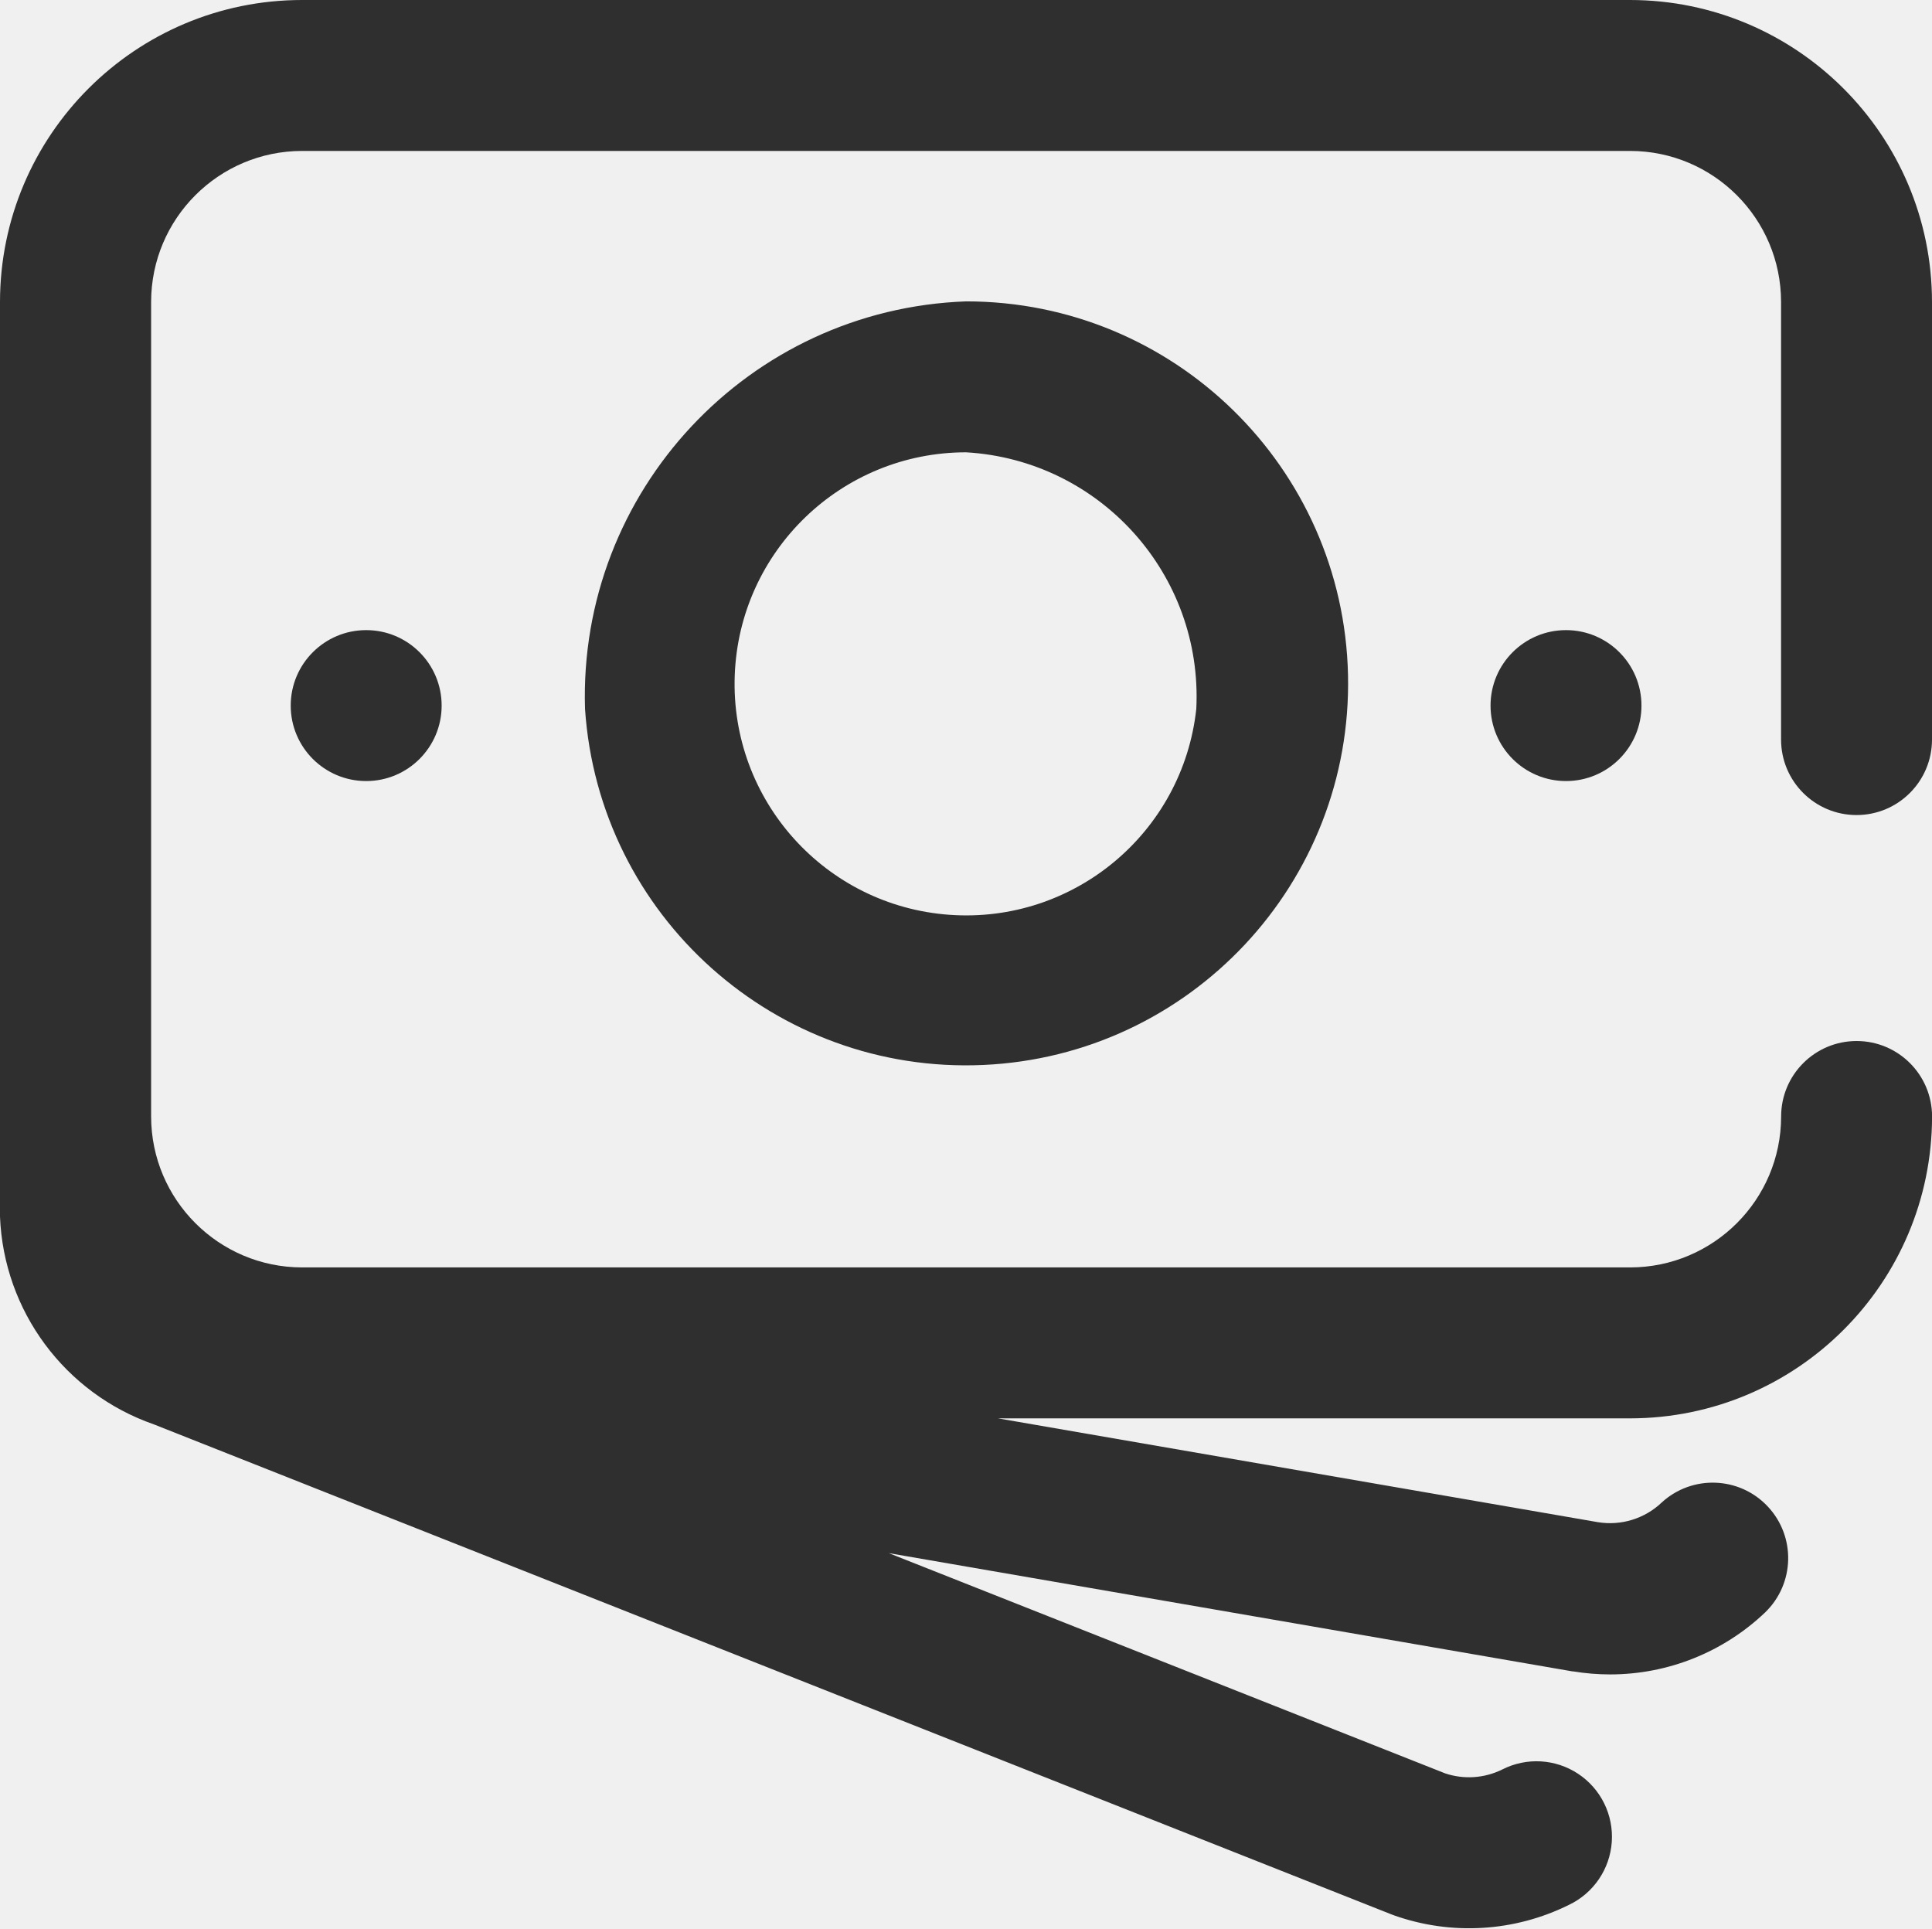
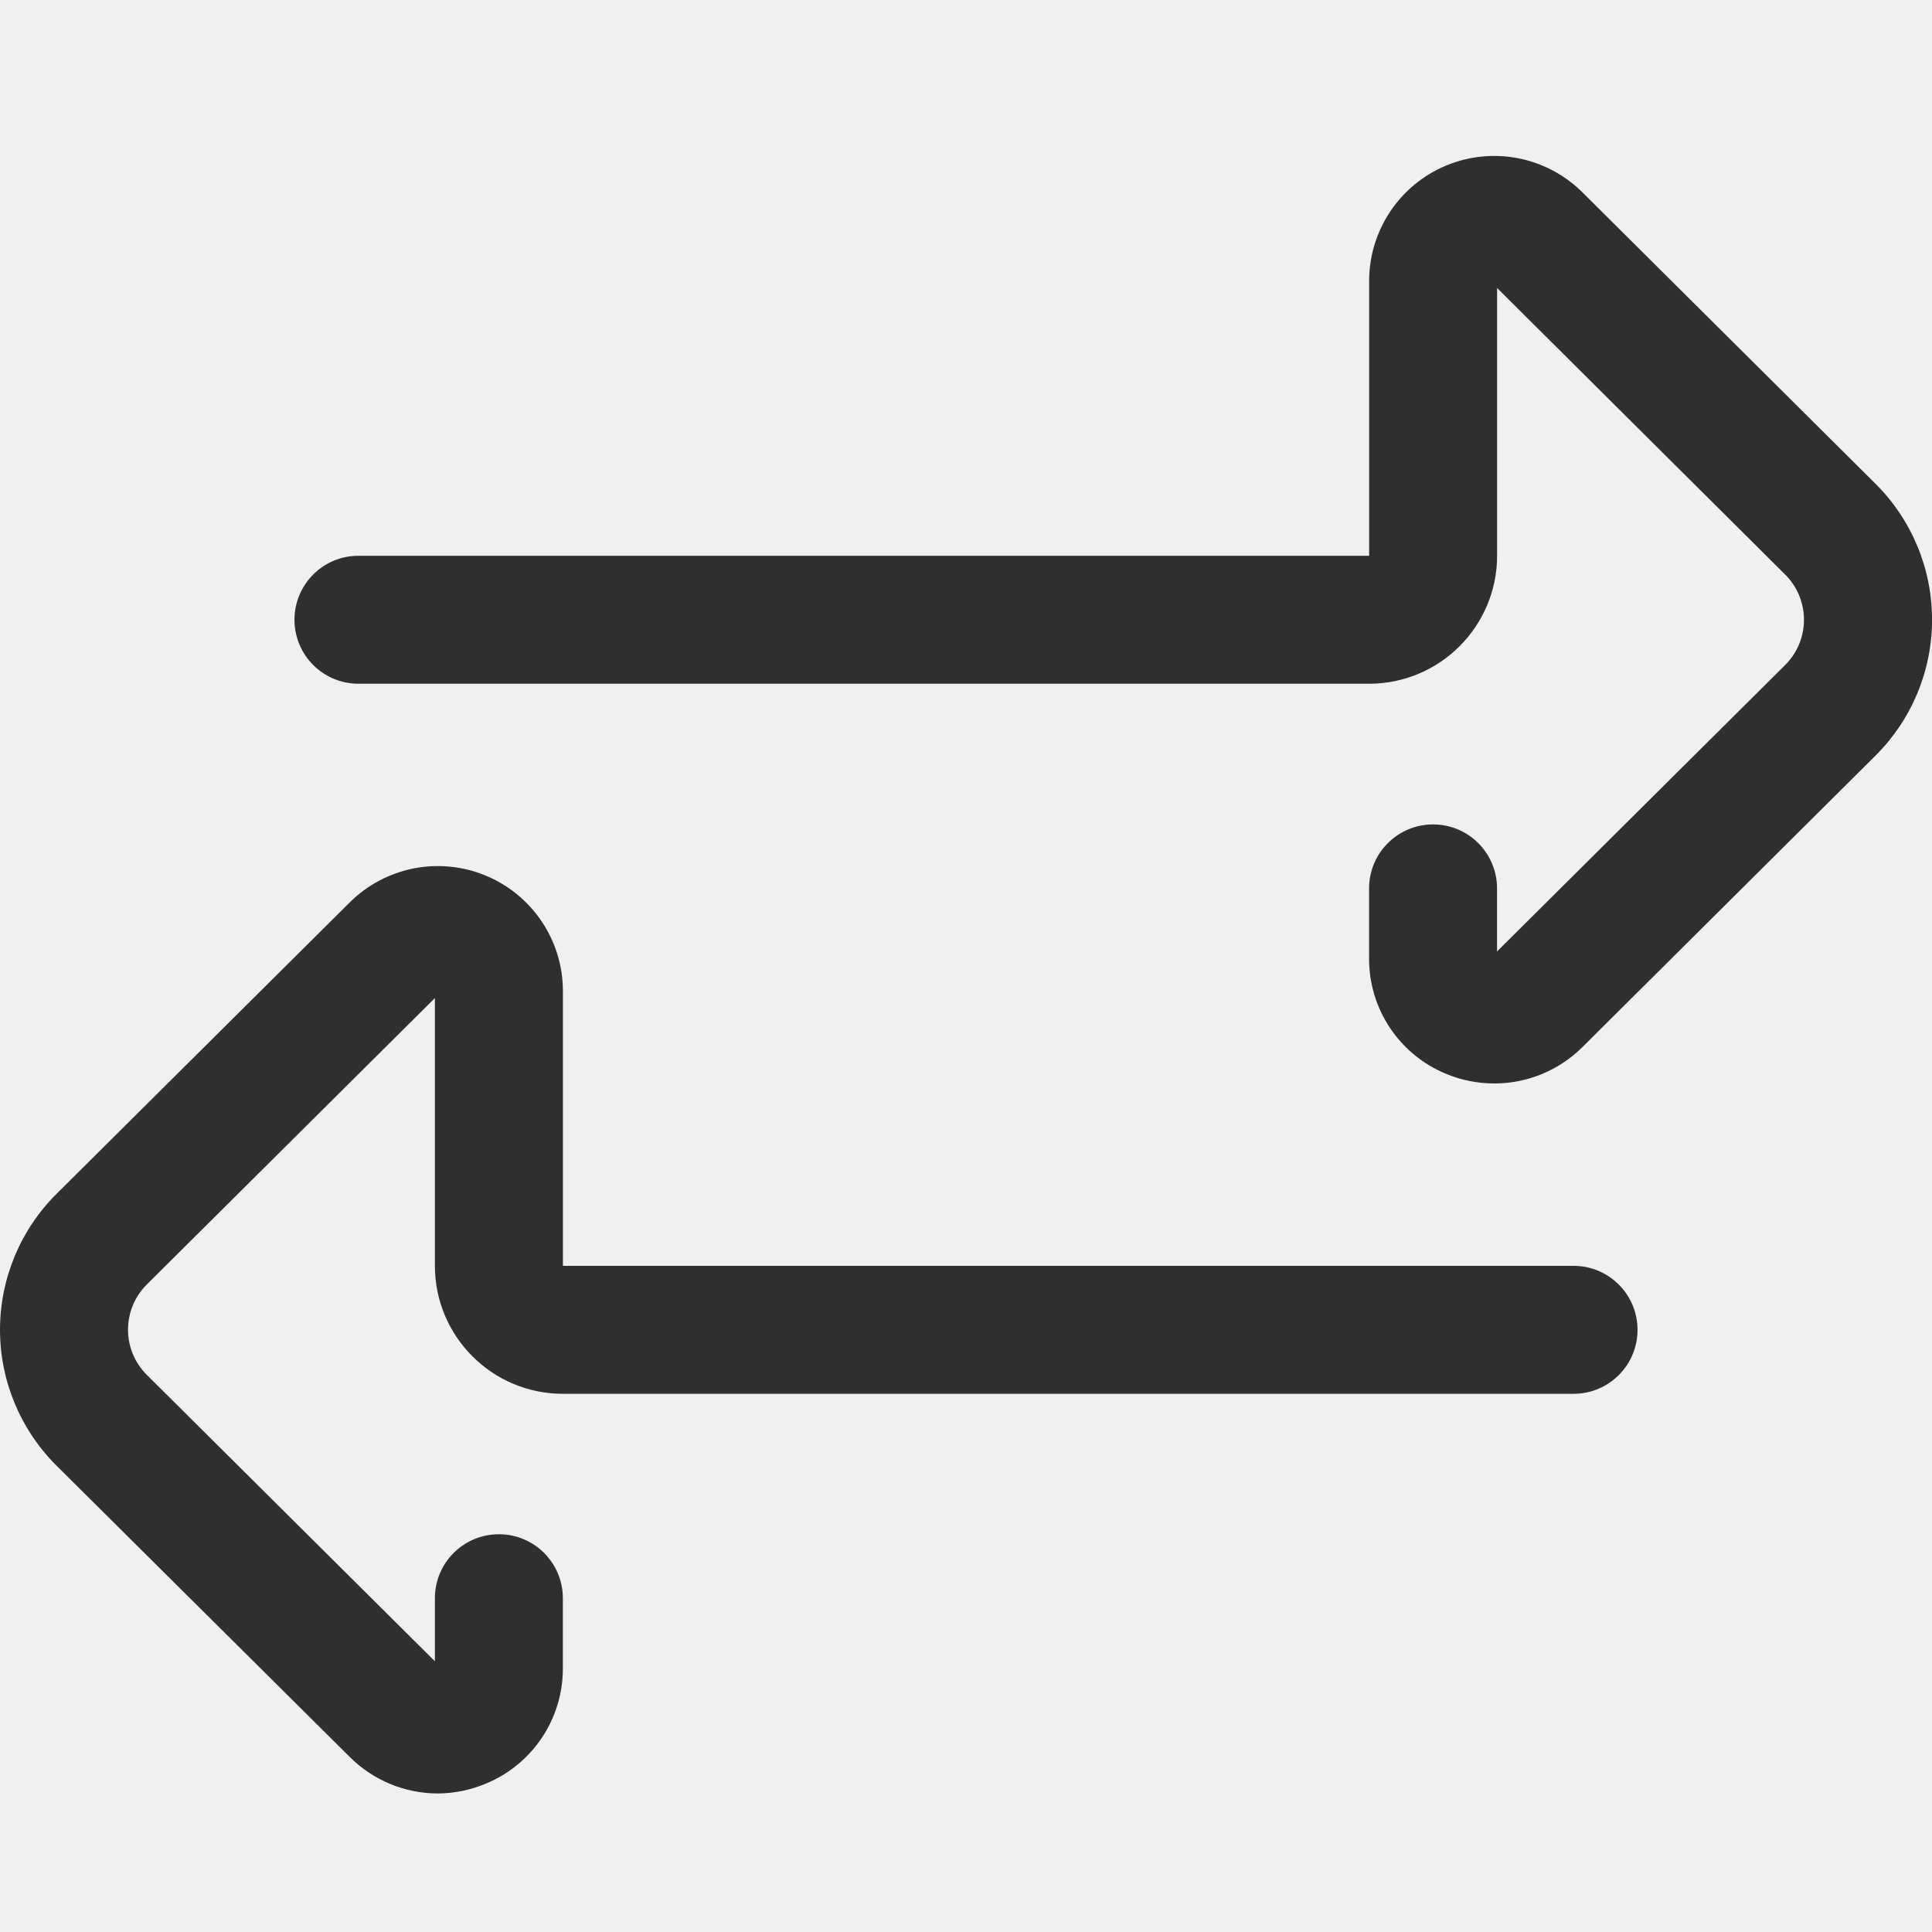
- <svg xmlns="http://www.w3.org/2000/svg" width="31.208" height="31.146" viewBox="0 0 31.208 31.146">
+ <svg xmlns="http://www.w3.org/2000/svg" width="30" height="30" viewBox="0 0 30 30">
  <defs>
+     <clipPath id="clip-path">
+       <path id="Rectangle_2205" fill="#fff" stroke="#707070" d="M0 0H30V30H0z" transform="translate(743 410)" />
+     </clipPath>
    <style>
-             .prefix__cls-1{fill:#2f2f2f}
+             .cls-3{fill:#2f2f2f}
        </style>
  </defs>
-   <g id="prefix__stack_1_" data-name="stack (1)" transform="translate(0 -.513)">
-     <g id="prefix__Group_9401" data-name="Group 9401" transform="translate(0 .513)">
-       <g id="prefix__Group_9400" data-name="Group 9400">
-         <path id="prefix__Path_8158" d="M29.989 13.678a1.219 1.219 0 0 0 1.219-1.219v-7.07A4.881 4.881 0 0 0 26.333.513H4.879A4.881 4.881 0 0 0 0 5.389v12c0 .253-.007 2.481 0 2.776a3.709 3.709 0 0 0 2.485 3.355l19.986 7.913.045.017a3.63 3.63 0 0 0 2.828-.169 1.219 1.219 0 1 0-1.077-2.187 1.21 1.21 0 0 1-.924.063L14.357 25.6 25.4 27.51h.011a3.717 3.717 0 0 0 .6.049 3.629 3.629 0 0 0 2.5-1 1.219 1.219 0 0 0-1.67-1.776 1.212 1.212 0 0 1-1.029.317l-9.691-1.677h10.212a4.881 4.881 0 0 0 4.876-4.876 1.219 1.219 0 0 0-2.438 0 2.441 2.441 0 0 1-2.438 2.438H4.879a2.441 2.441 0 0 1-2.438-2.438V5.389a2.441 2.441 0 0 1 2.438-2.438h21.454a2.441 2.441 0 0 1 2.437 2.438v7.07a1.219 1.219 0 0 0 1.219 1.219z" class="prefix__cls-1" data-name="Path 8158" transform="translate(0 -.513)" />
-         <circle id="prefix__Ellipse_537" cx="1.219" cy="1.219" r="1.219" class="prefix__cls-1" data-name="Ellipse 537" transform="translate(24.077 10.178)" />
-         <path id="prefix__Path_8159" d="M155.035 86.966a6.17 6.17 0 1 0 6.156-6.582 6.387 6.387 0 0 0-6.156 6.582zm9.874 0a3.74 3.74 0 1 1-3.718-4.144 3.953 3.953 0 0 1 3.718 4.144z" class="prefix__cls-1" data-name="Path 8159" transform="translate(-145.585 -75.516)" />
-         <circle id="prefix__Ellipse_538" cx="1.219" cy="1.219" r="1.219" class="prefix__cls-1" data-name="Ellipse 538" transform="translate(4.696 10.178)" />
-       </g>
+   <g id="Mask_Group_100" clip-path="url(#clip-path)" transform="translate(-743 -410)">
+     <g id="exchange" transform="translate(743 412.424)">
+       <path id="Path_8206" d="M6.8 236.407a1.939 1.939 0 0 1-1.368-.566l-4.554-4.524a2.976 2.976 0 0 1 0-4.221l4.551-4.524a1.942 1.942 0 0 1 3.312 1.371v4.271h15.693a.993.993 0 0 1 0 1.987H8.74a1.989 1.989 0 0 1-1.987-1.987v-4.158l-4.475 4.449a.99.99 0 0 0 0 1.4l4.475 4.449v-.979a.993.993 0 0 1 1.987 0v1.092a1.93 1.93 0 0 1-1.194 1.786 1.95 1.95 0 0 1-.746.154zm0 0" class="cls-3" transform="translate(0 -210.982)" />
+       <path id="Path_8207" d="M18.63 14.4a1.95 1.95 0 0 1-.75-.15 1.93 1.93 0 0 1-1.194-1.786v-1.093a.993.993 0 1 1 1.987 0v.979l4.476-4.45a.99.99 0 0 0 0-1.4l-4.475-4.452v4.158a1.989 1.989 0 0 1-1.987 1.987H.993a.993.993 0 0 1 0-1.987h15.694V1.935A1.942 1.942 0 0 1 20 .564l4.55 4.524a2.976 2.976 0 0 1 0 4.221L20 13.834a1.938 1.938 0 0 1-1.37.566zm0 0" class="cls-3" transform="translate(4.573)" />
    </g>
  </g>
</svg>
